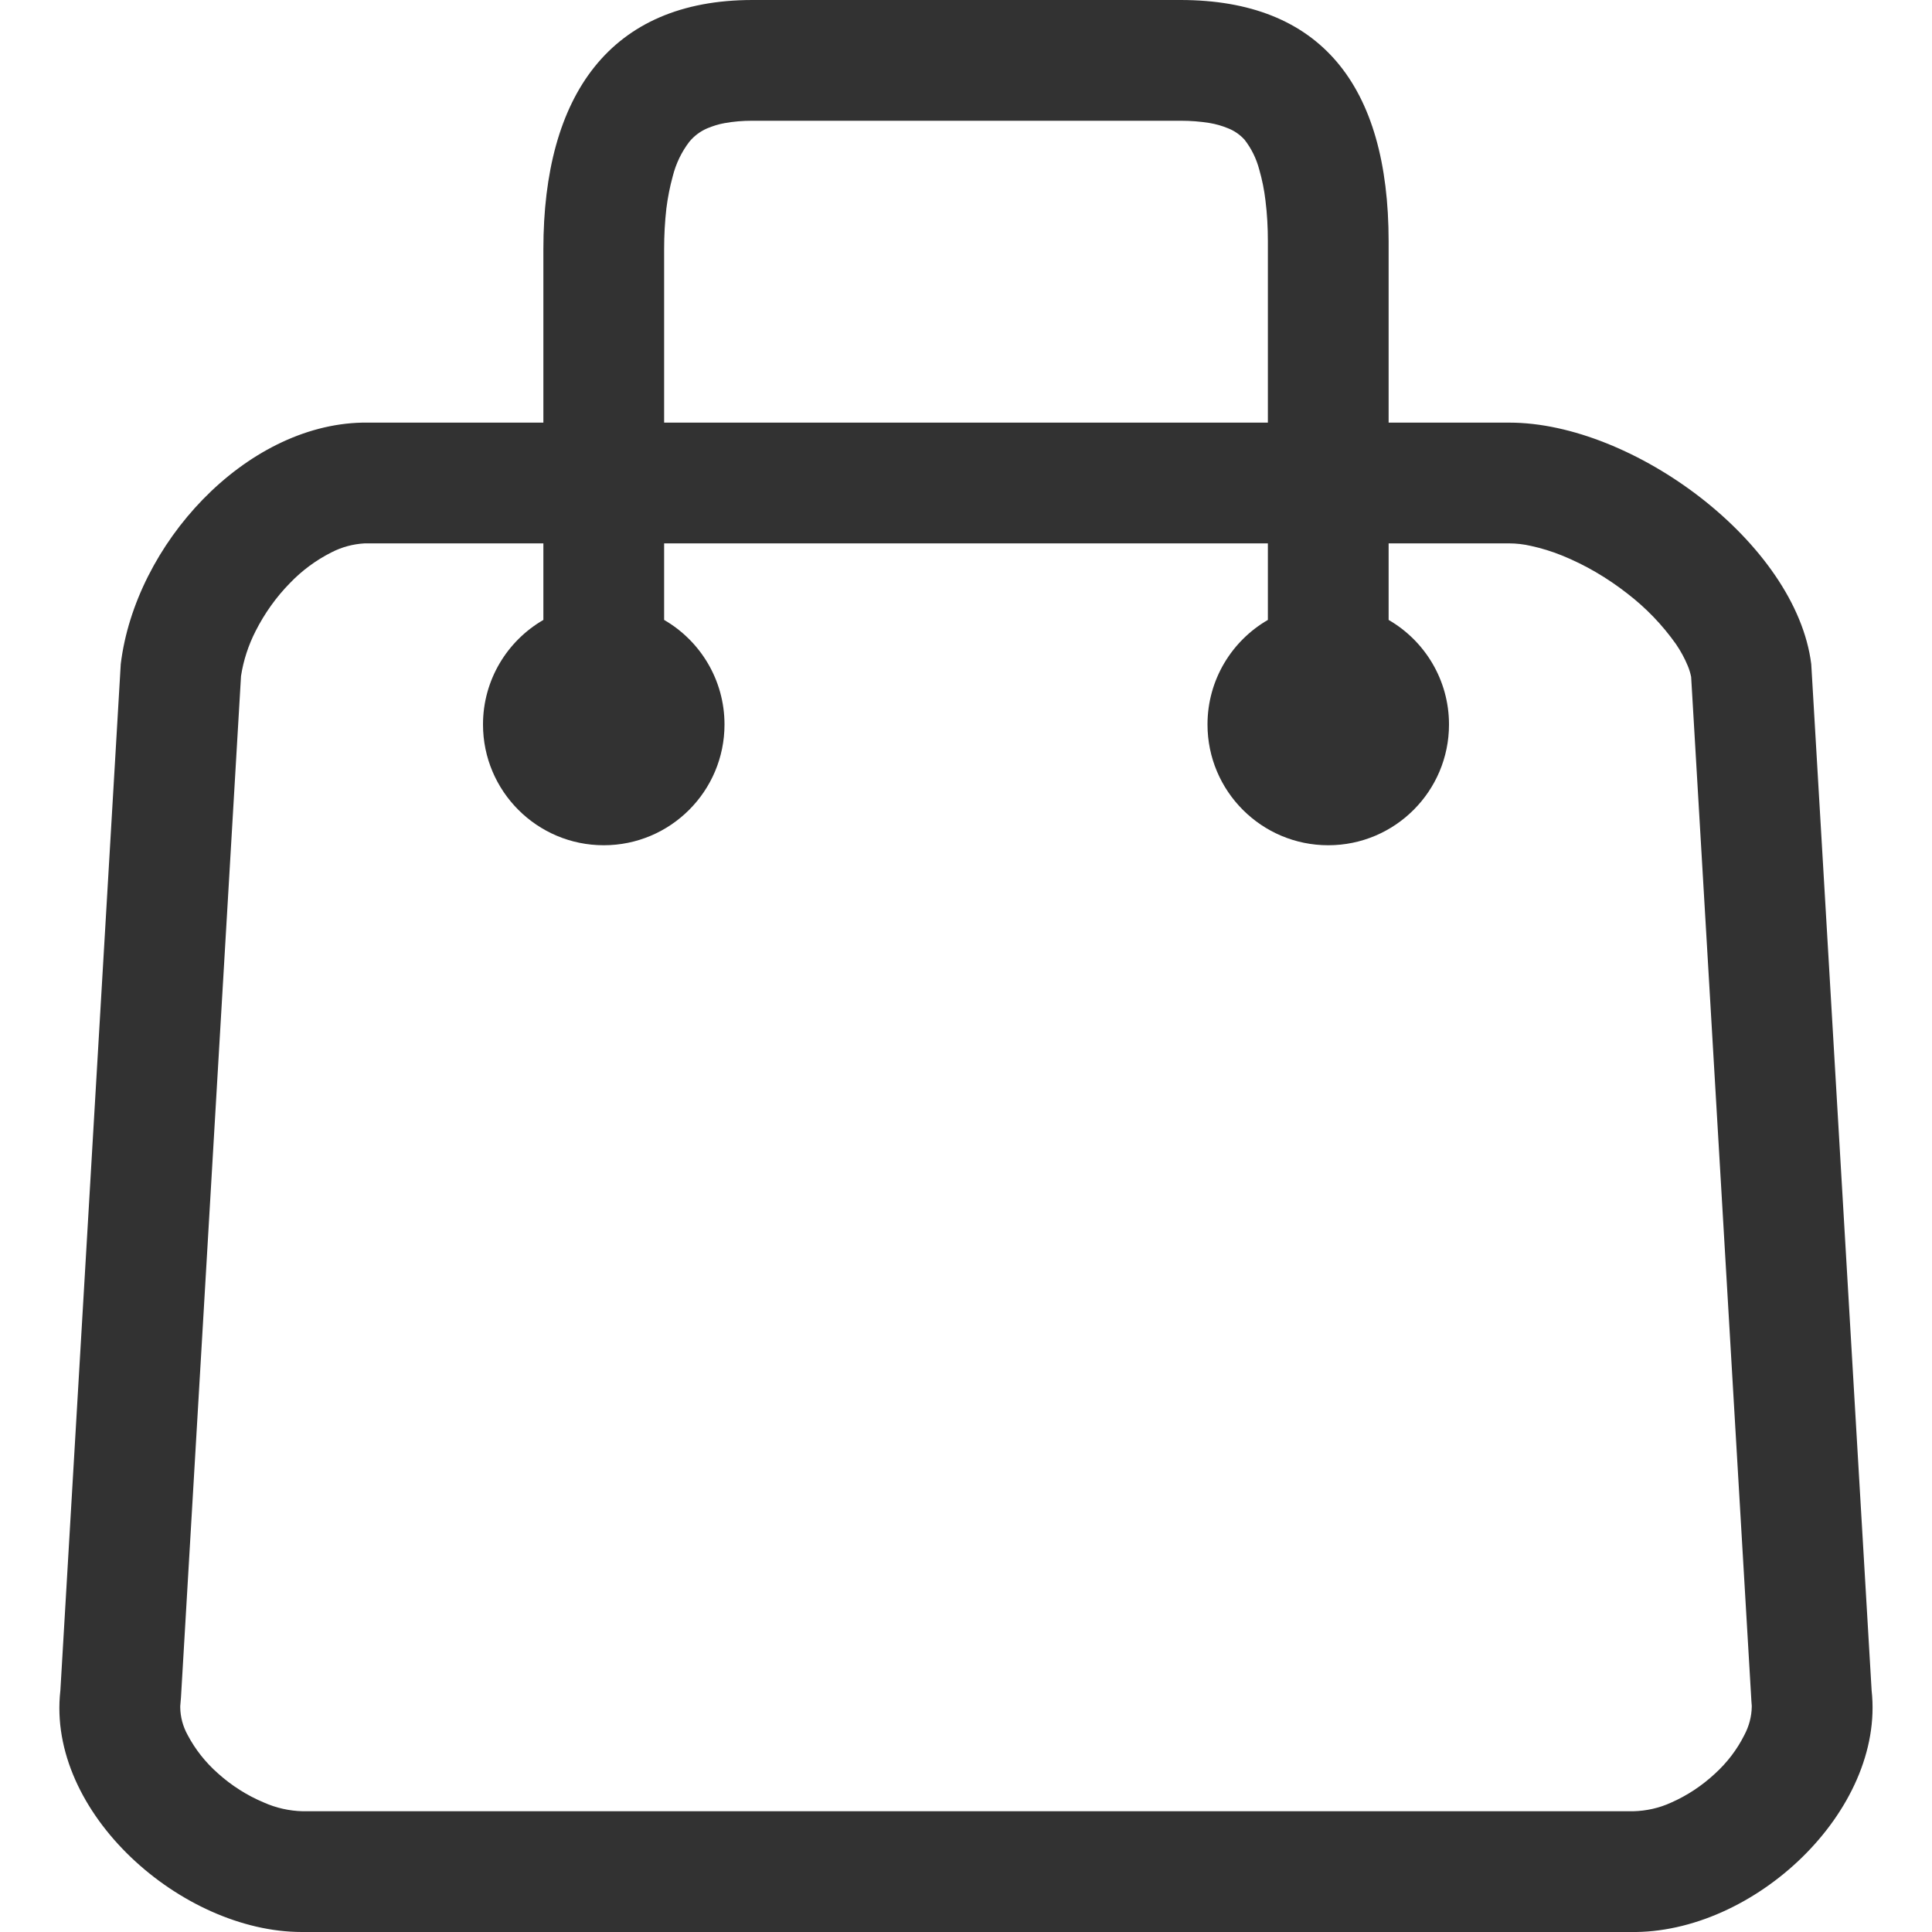
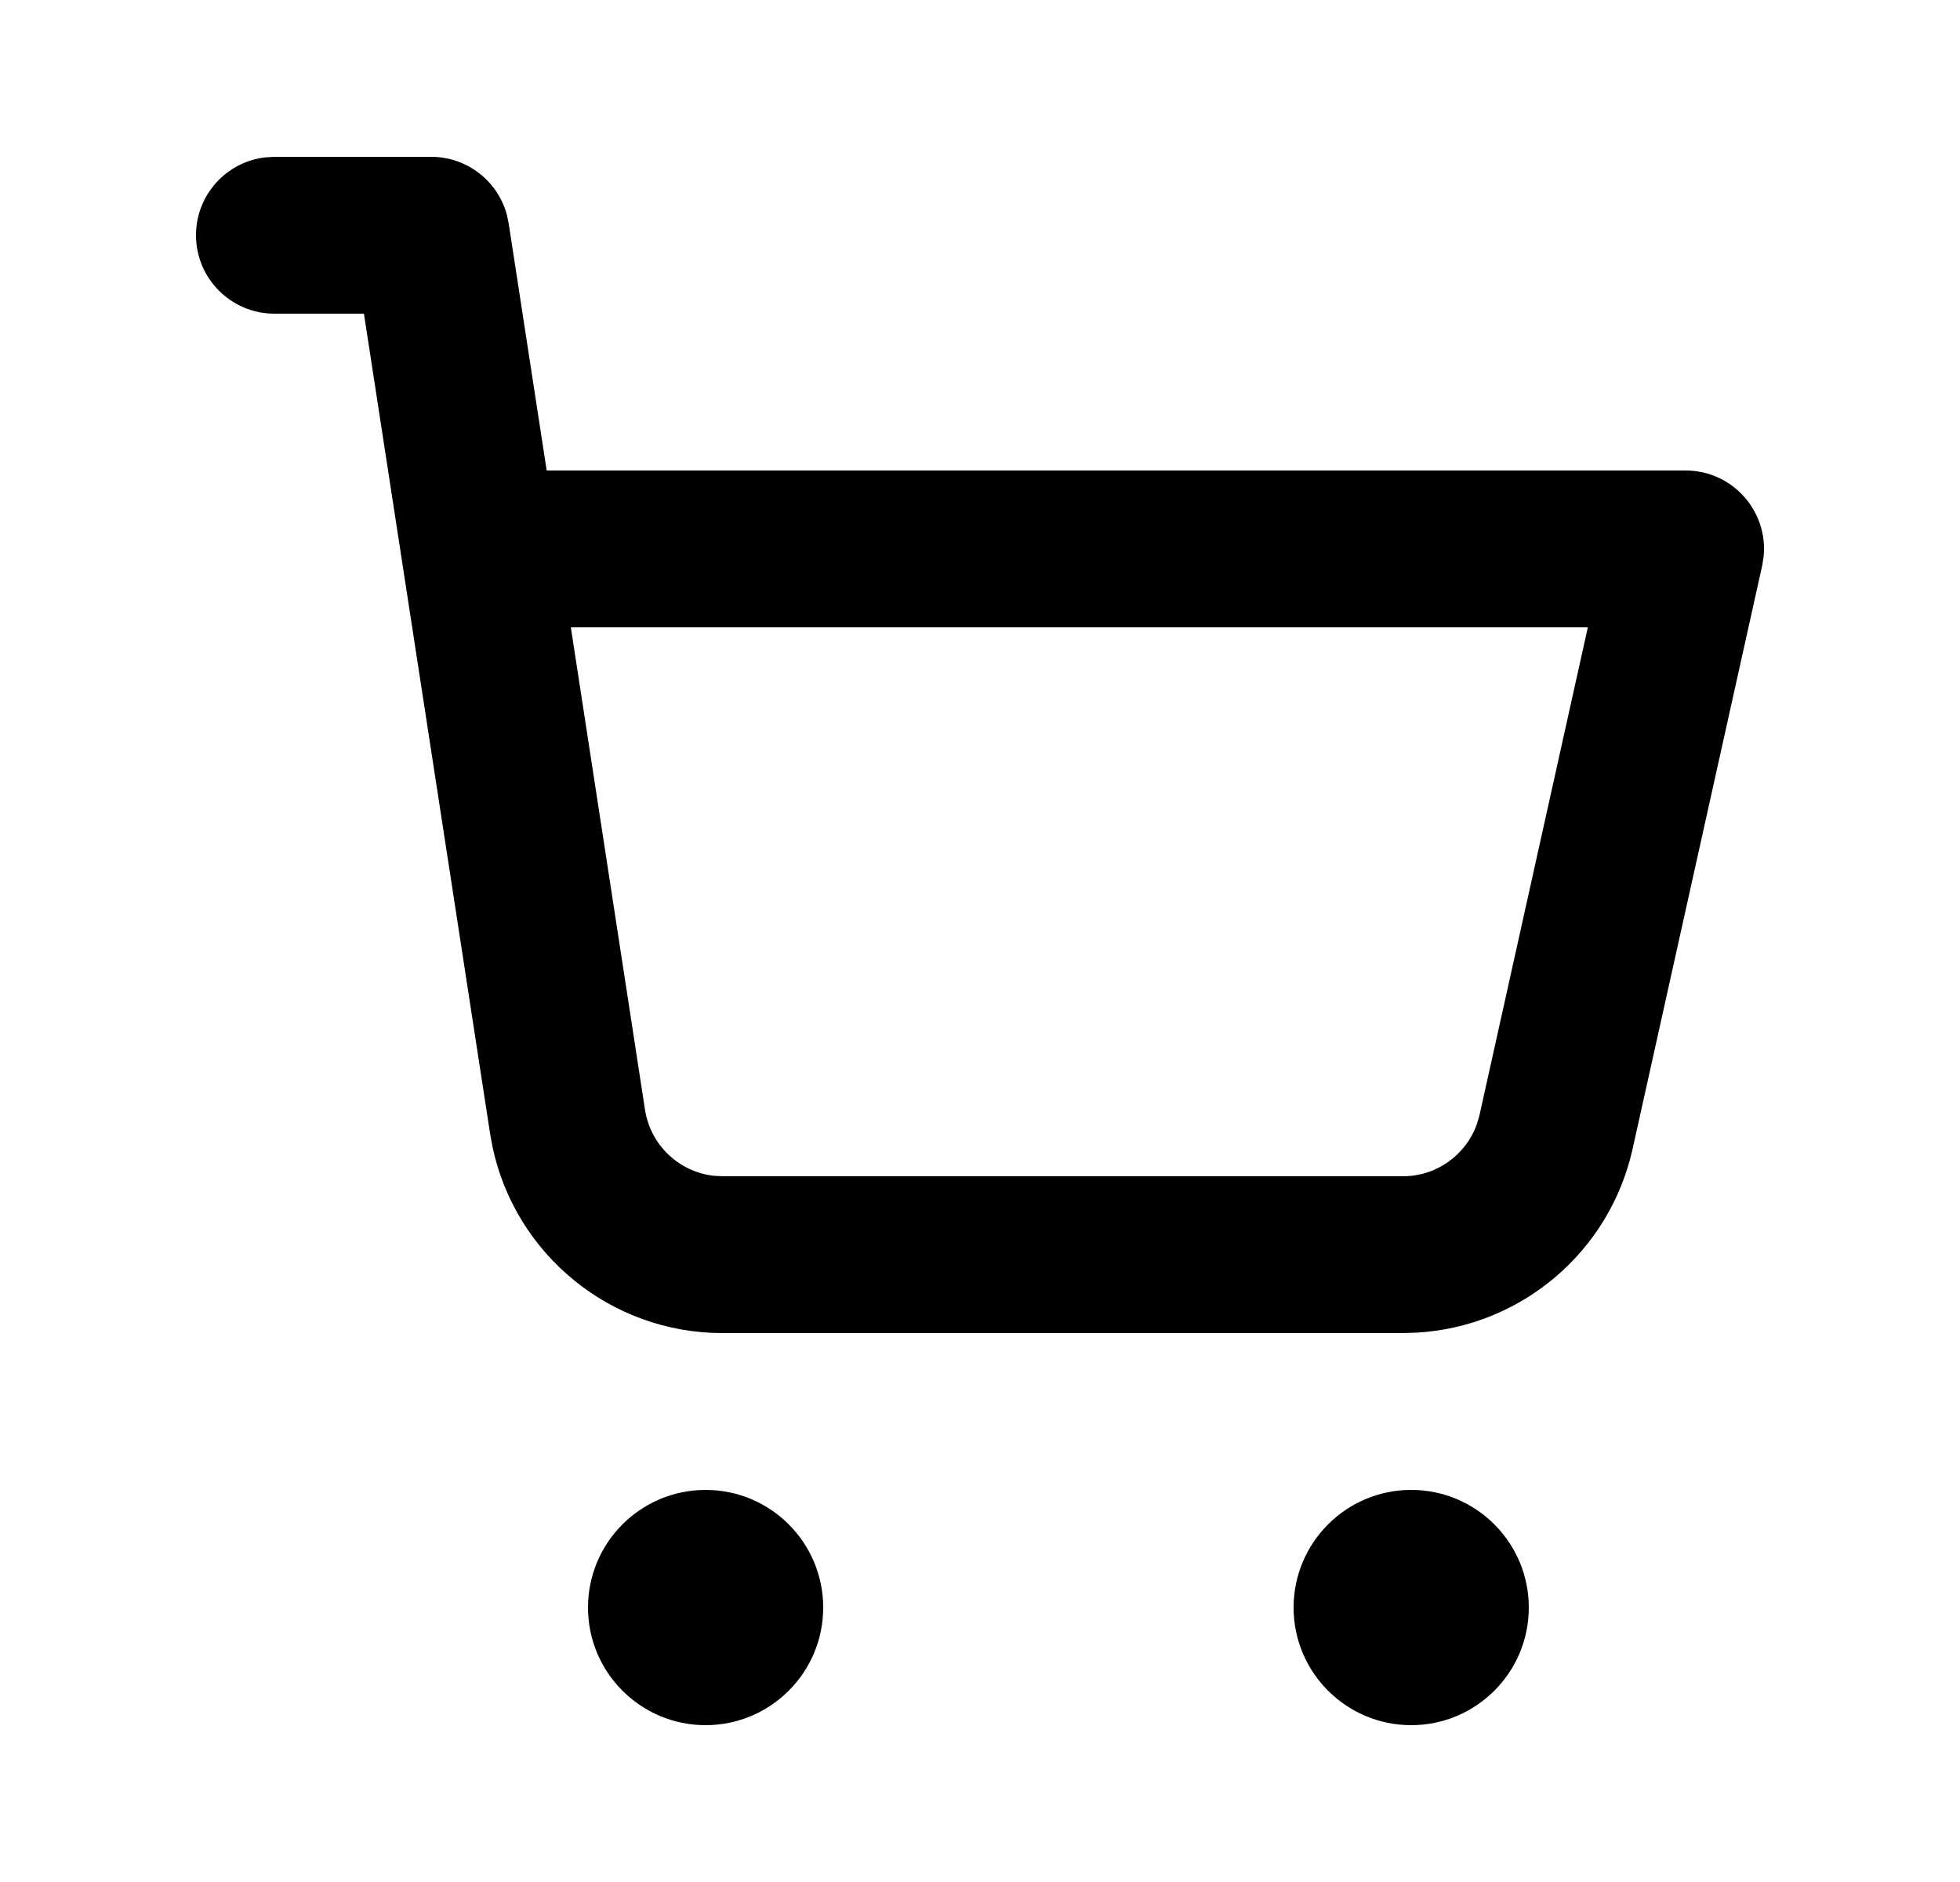
- <svg xmlns="http://www.w3.org/2000/svg" width="24" height="24" viewBox="0 0 24 24" fill="none">
-   <path fill-rule="evenodd" clip-rule="evenodd" d="M17.25 6.75C17.25 7.193 17.25 7.51 17.25 7.701C17.698 7.96 18 8.445 18 9C18 9.828 17.328 10.5 16.5 10.5C15.672 10.5 15 9.828 15 9C15 8.445 15.302 7.96 15.75 7.701V7.5V6.75H8.25V7.5V7.701C8.698 7.96 9 8.445 9 9C9 9.828 8.328 10.5 7.5 10.5C6.672 10.5 6 9.828 6 9C6 8.445 6.302 7.96 6.75 7.701C6.75 7.272 6.75 6.955 6.75 6.75H4.53C4.387 6.758 4.247 6.795 4.119 6.861C3.926 6.958 3.75 7.088 3.6 7.245C3.429 7.419 3.287 7.62 3.176 7.838C3.086 8.014 3.024 8.203 2.994 8.398L2.248 21.088C2.246 21.116 2.244 21.142 2.241 21.171C2.239 21.184 2.239 21.197 2.239 21.21C2.241 21.33 2.272 21.446 2.331 21.553C2.426 21.733 2.554 21.894 2.707 22.029C2.876 22.181 3.067 22.303 3.277 22.391C3.429 22.459 3.594 22.496 3.761 22.5H20.258H20.288C20.451 22.496 20.61 22.461 20.758 22.393C20.959 22.305 21.142 22.183 21.304 22.033C21.454 21.896 21.578 21.735 21.669 21.553C21.727 21.444 21.759 21.324 21.761 21.203C21.761 21.189 21.761 21.176 21.759 21.165C21.758 21.139 21.754 21.113 21.754 21.088L21.008 8.408C20.998 8.361 20.985 8.316 20.966 8.271C20.927 8.177 20.878 8.087 20.82 8.002C20.651 7.763 20.447 7.551 20.214 7.372C19.965 7.178 19.691 7.016 19.397 6.898C19.275 6.849 19.149 6.81 19.02 6.782C18.93 6.761 18.838 6.75 18.744 6.75H17.25ZM17.25 5.25C17.25 4.798 17.25 4.048 17.25 3C17.25 1.055 16.401 0 14.663 0C12.925 0 11.117 0 9.348 0C7.579 0 6.75 1.182 6.75 3.096C6.75 3.561 6.75 4.279 6.75 5.25H4.5C3.042 5.281 1.681 6.76 1.5 8.25L0.75 21C0.576 22.52 2.257 24 3.75 24H20.25C21.785 24.028 23.416 22.495 23.25 21L22.5 8.25C22.313 6.75 20.291 5.25 18.75 5.25H17.25ZM8.25 5.25V5.01V3.096C8.25 3.094 8.25 3.092 8.25 3.092C8.25 2.923 8.259 2.756 8.278 2.589C8.295 2.454 8.321 2.321 8.357 2.19C8.396 2.034 8.466 1.888 8.563 1.761C8.623 1.688 8.7 1.631 8.786 1.594C8.854 1.566 8.925 1.543 8.998 1.53C9.112 1.509 9.227 1.5 9.341 1.5C9.343 1.5 9.345 1.5 9.349 1.5H14.662C14.666 1.5 14.668 1.5 14.67 1.5C14.79 1.5 14.908 1.509 15.026 1.528C15.103 1.541 15.178 1.562 15.251 1.592C15.33 1.622 15.401 1.671 15.459 1.734C15.546 1.845 15.607 1.971 15.643 2.107C15.679 2.233 15.705 2.361 15.72 2.49C15.741 2.659 15.75 2.826 15.75 2.994C15.75 2.996 15.75 2.998 15.75 3V4.944V5.25H8.25Z" fill="#323232" />
+ <svg xmlns="http://www.w3.org/2000/svg" width="25" height="24" viewBox="0 0 25 24" fill="none">
+   <path fill-rule="evenodd" clip-rule="evenodd" d="M9 19C9.828 19 10.5 19.672 10.5 20.5C10.5 21.328 9.828 22 9 22C8.172 22 7.5 21.328 7.5 20.5C7.5 19.672 8.172 19 9 19ZM18 19C18.828 19 19.5 19.672 19.5 20.5C19.5 21.328 18.828 22 18 22C17.172 22 16.5 21.328 16.5 20.5C16.5 19.672 17.172 19 18 19ZM3.5 2H5.5C5.956 2 6.348 2.307 6.465 2.738L6.488 2.848L6.973 6H21.5C22.1 6 22.555 6.521 22.495 7.1L22.476 7.217L20.824 14.651C20.532 15.964 19.406 16.914 18.078 16.994L17.896 17H9.216C7.794 17 6.577 16.004 6.283 14.63L6.251 14.456L4.642 4H3.5C2.948 4 2.5 3.552 2.5 3C2.5 2.487 2.886 2.064 3.383 2.007L3.5 2H5.5H3.5ZM20.253 8H7.281L8.227 14.152C8.297 14.602 8.66 14.944 9.103 14.994L9.216 15H17.896C18.325 15 18.702 14.726 18.84 14.329L18.872 14.217L20.253 8Z" fill="black" />
</svg>
